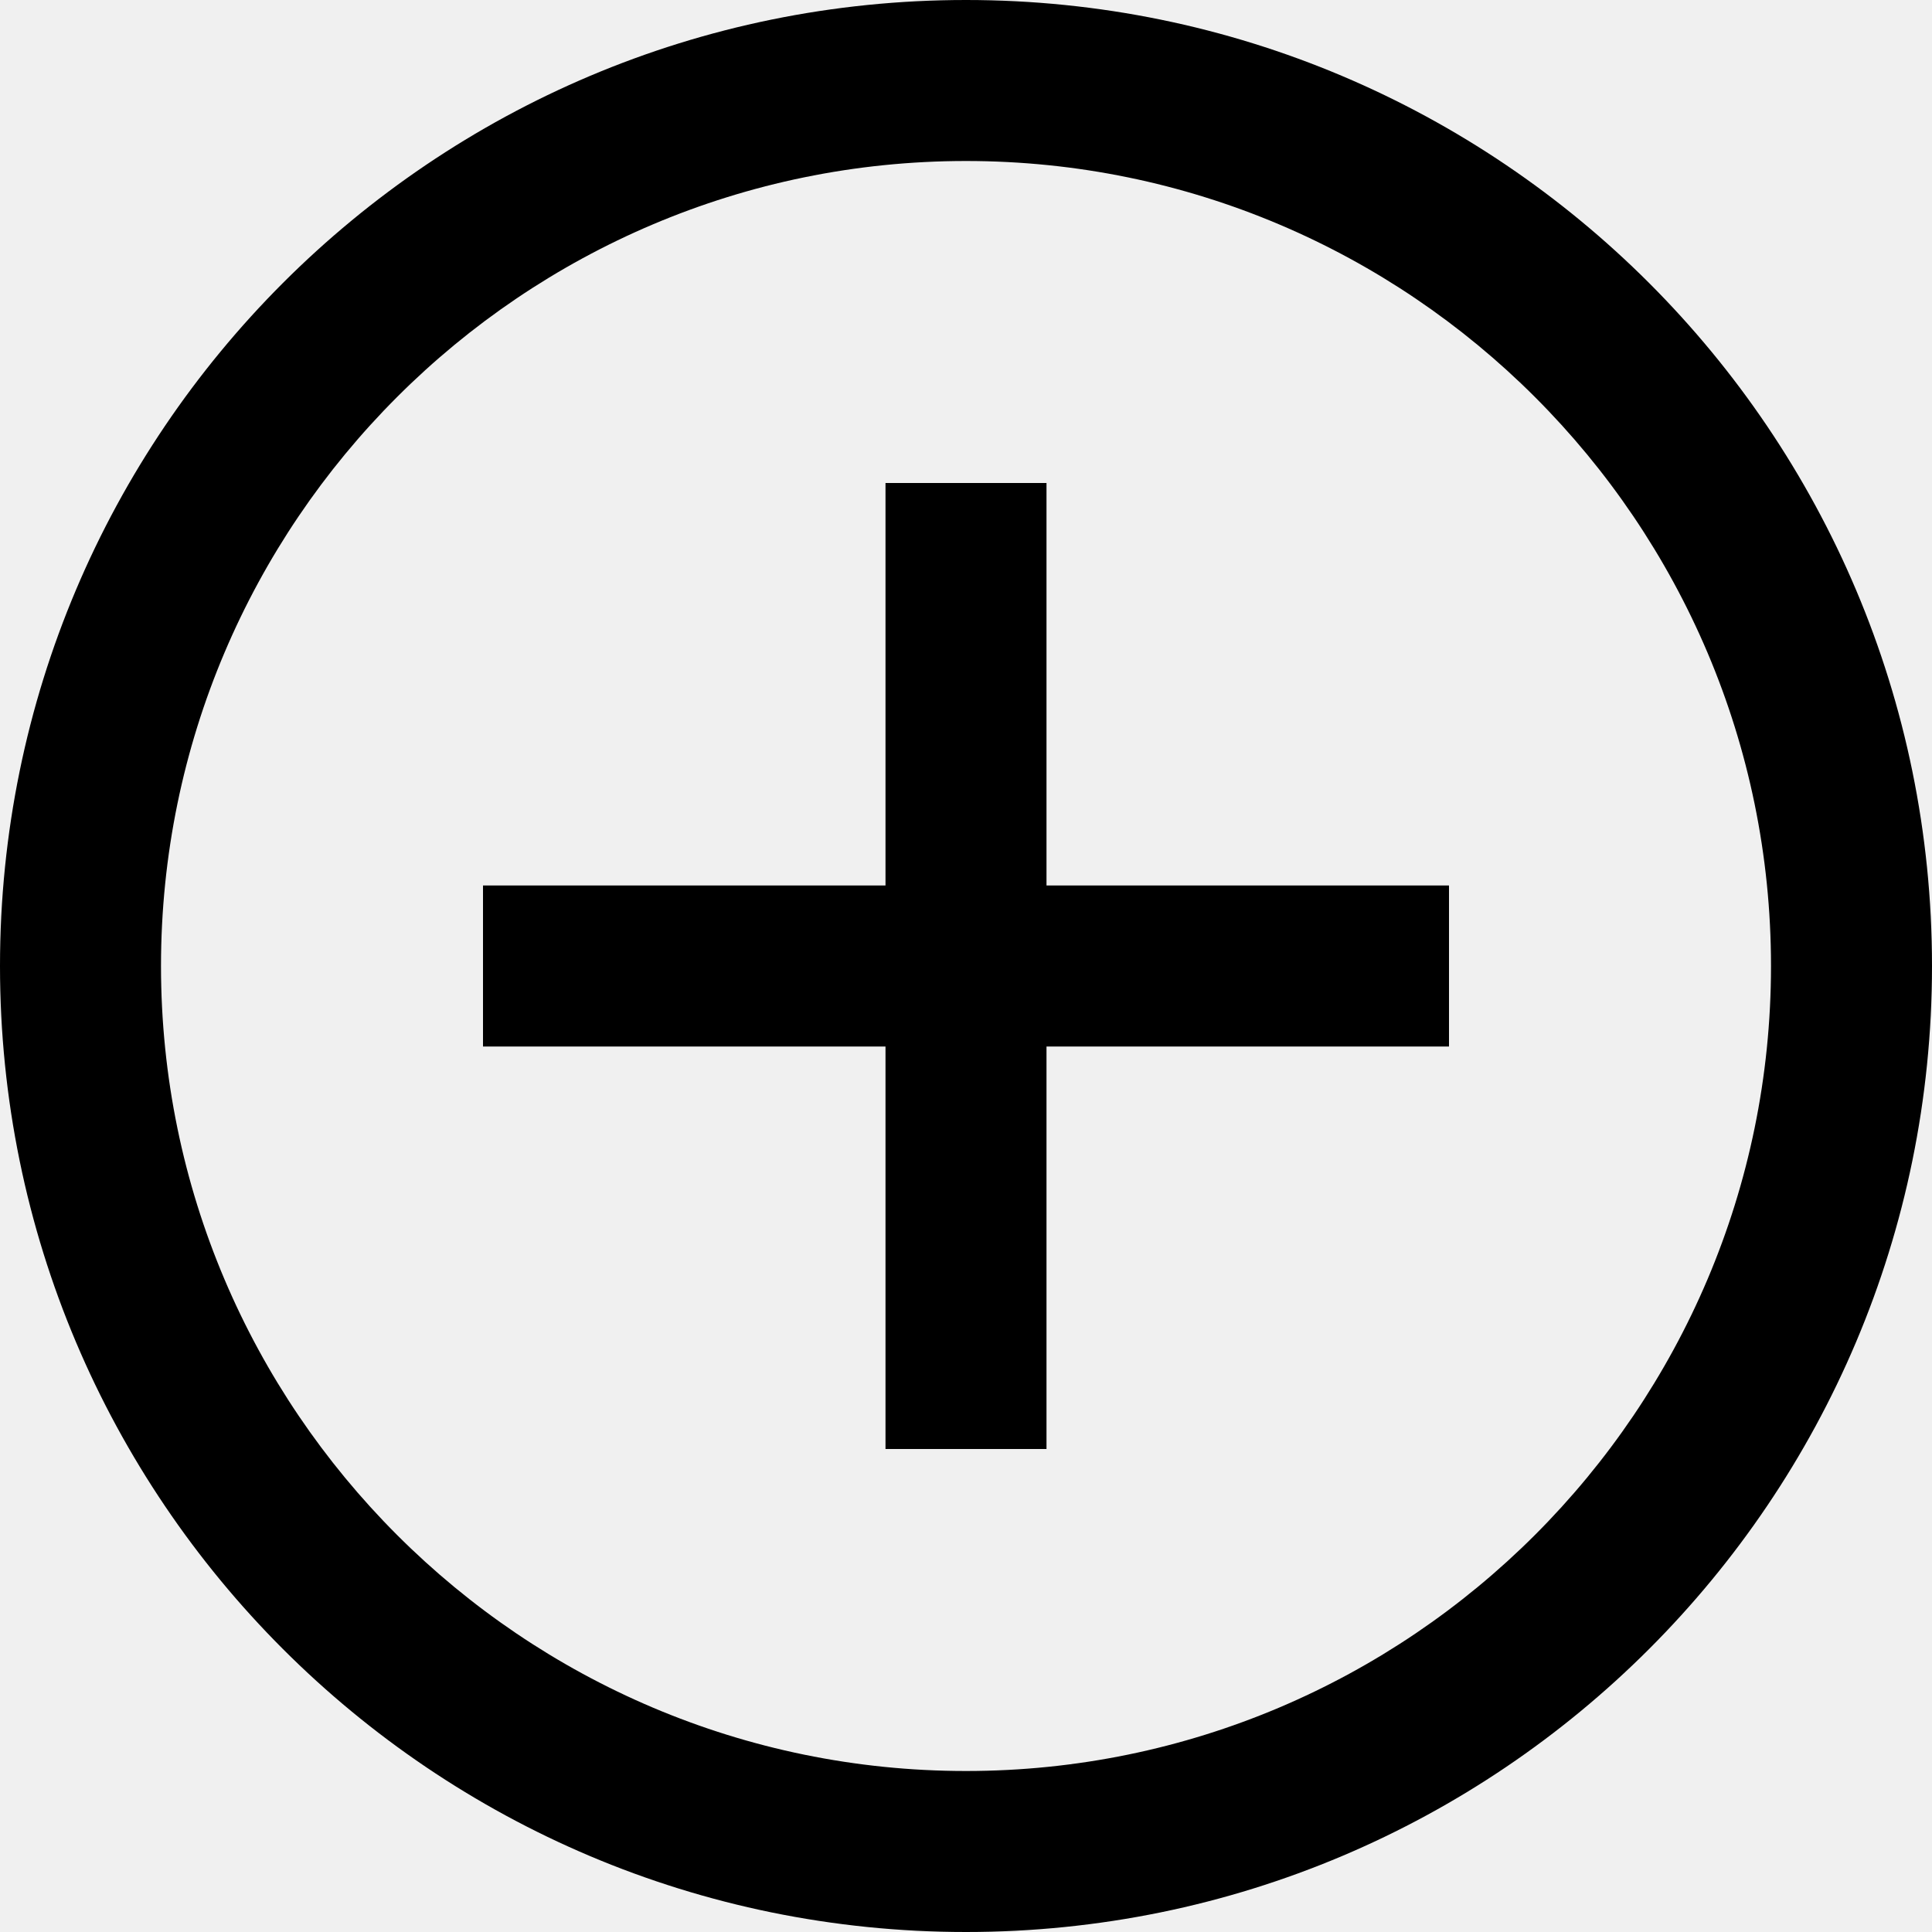
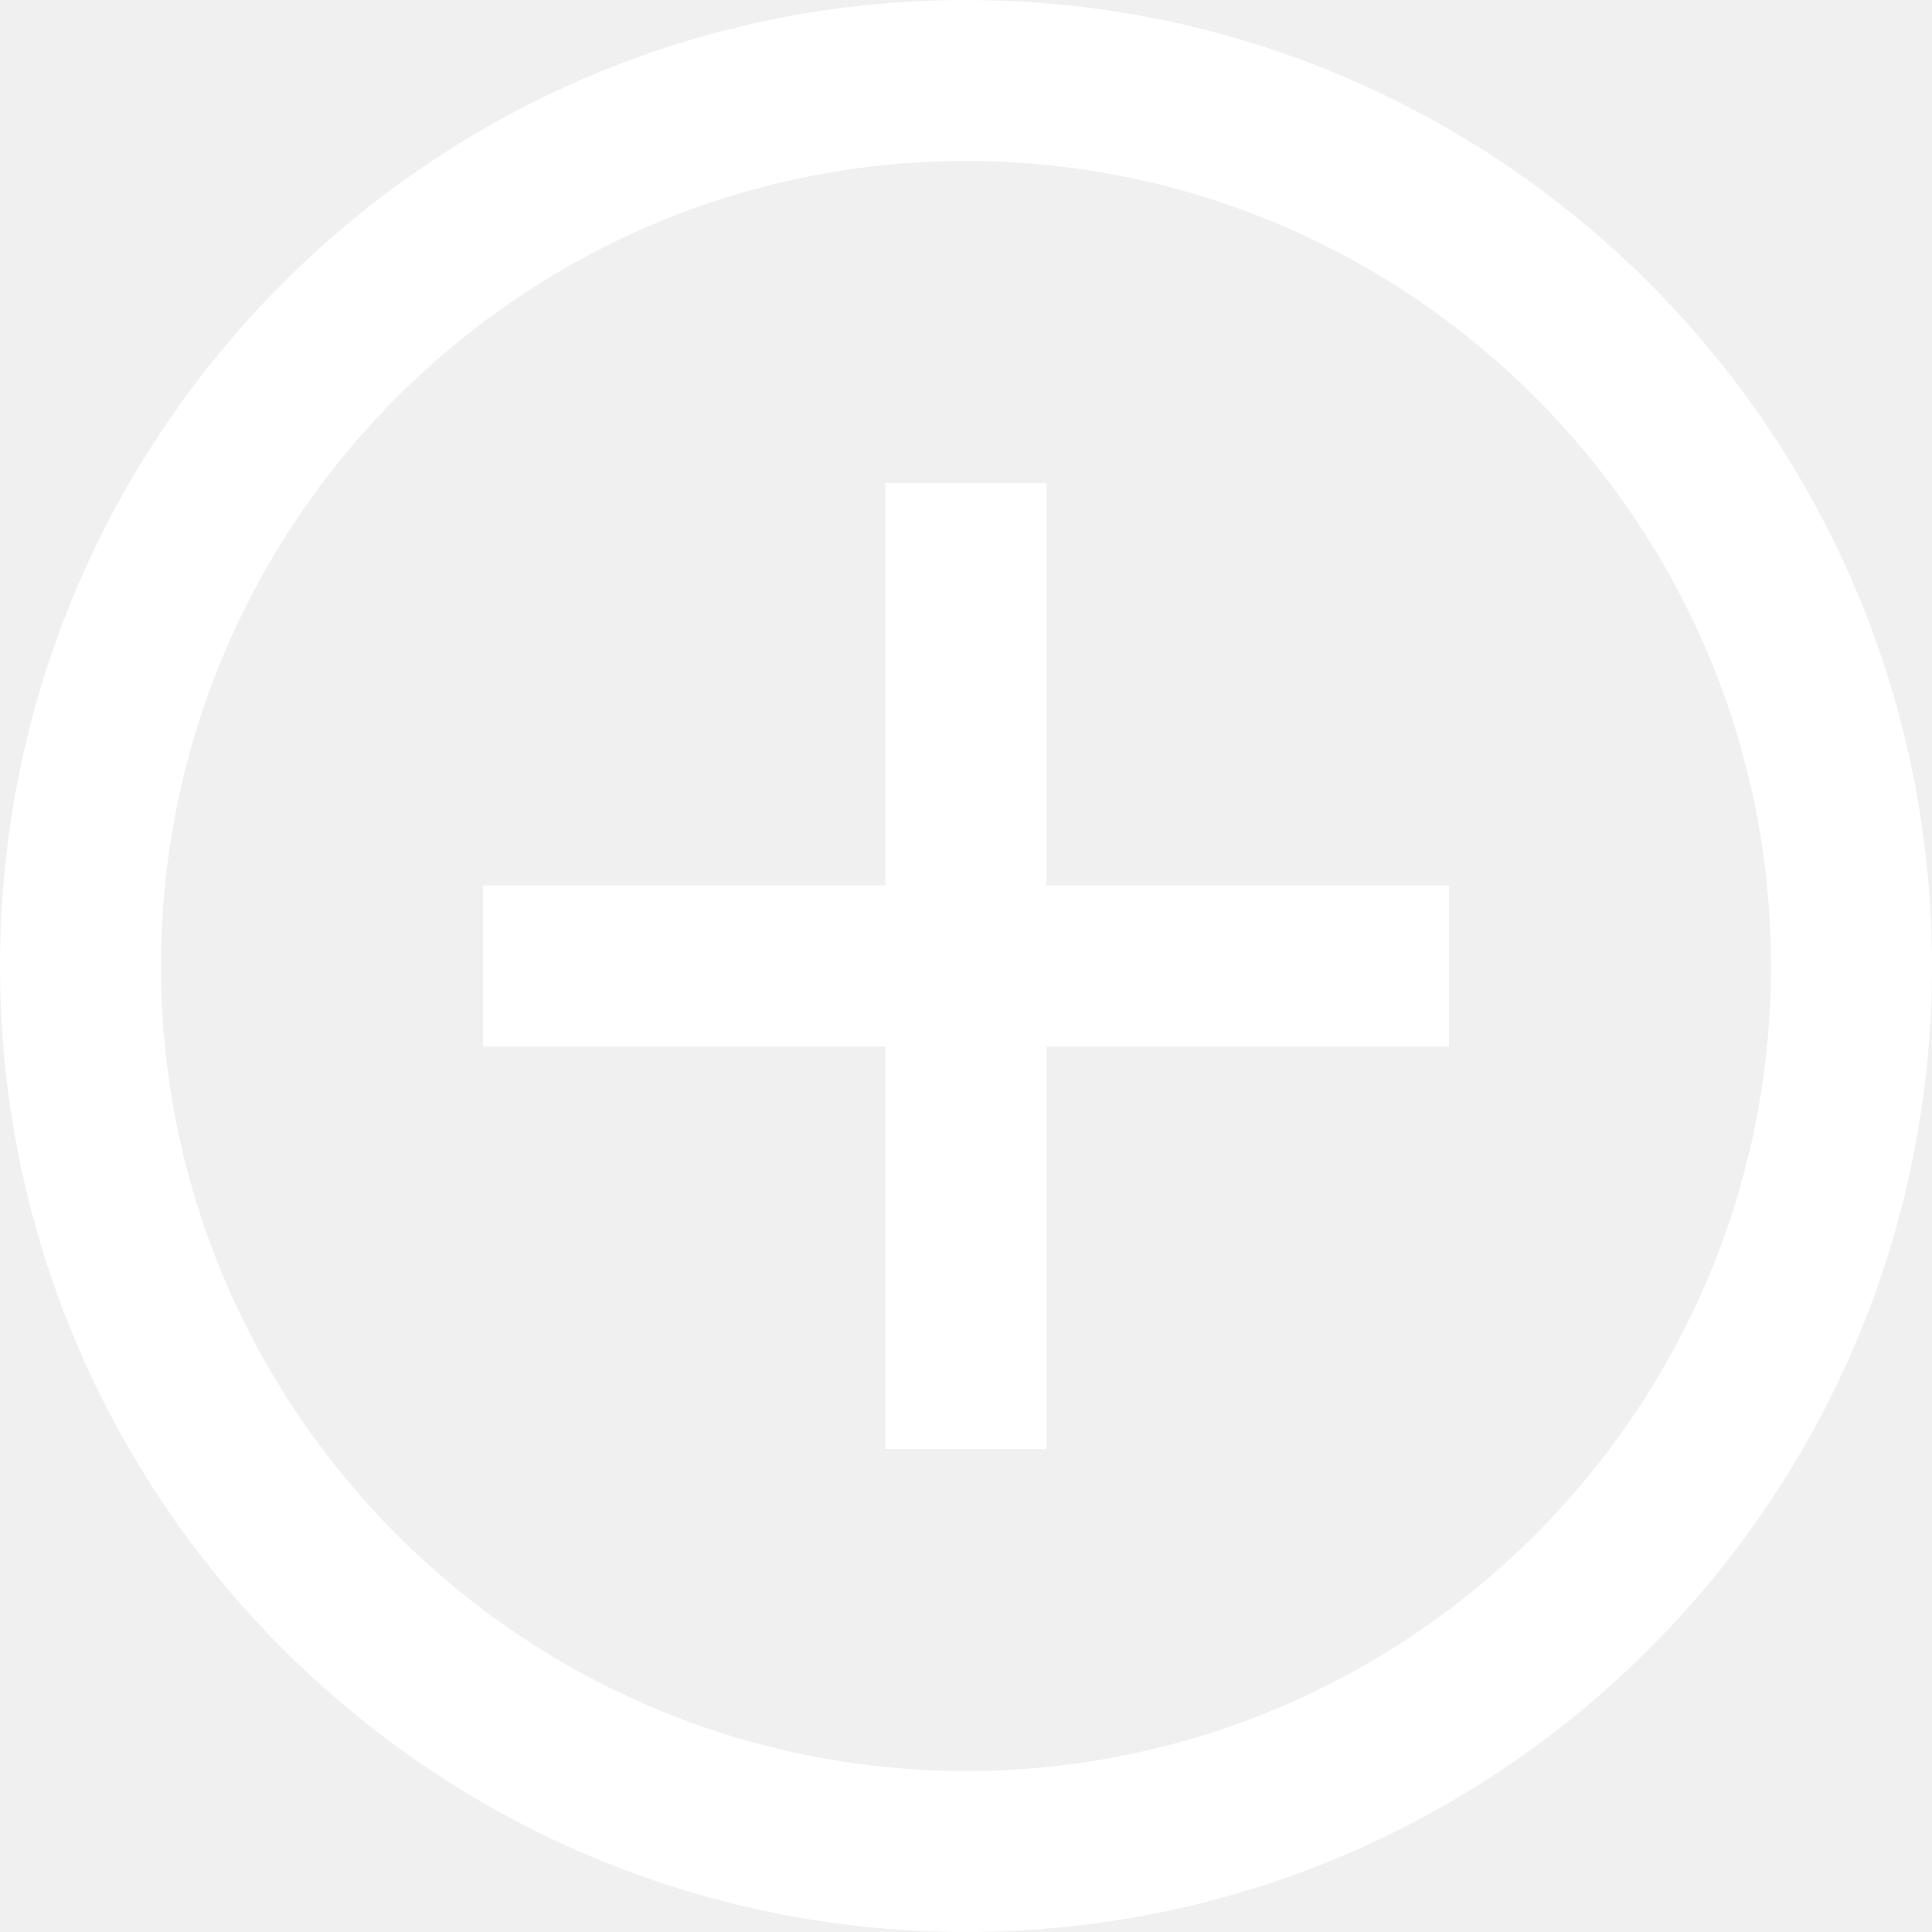
- <svg xmlns="http://www.w3.org/2000/svg" width="24" height="24" viewBox="0 0 24 24">
+ <svg xmlns="http://www.w3.org/2000/svg" fill="white" width="24" height="24" viewBox="0 0 24 24">
  <path d="M12 2c5.514 0 10 4.486 10 10s-4.486 10-10 10-10-4.486-10-10 4.486-10 10-10zm0-2c-6.627 0-12 5.373-12 12s5.373 12 12 12 12-5.373 12-12-5.373-12-12-12zm6 13h-5v5h-2v-5h-5v-2h5v-5h2v5h5v2z" />
</svg>
